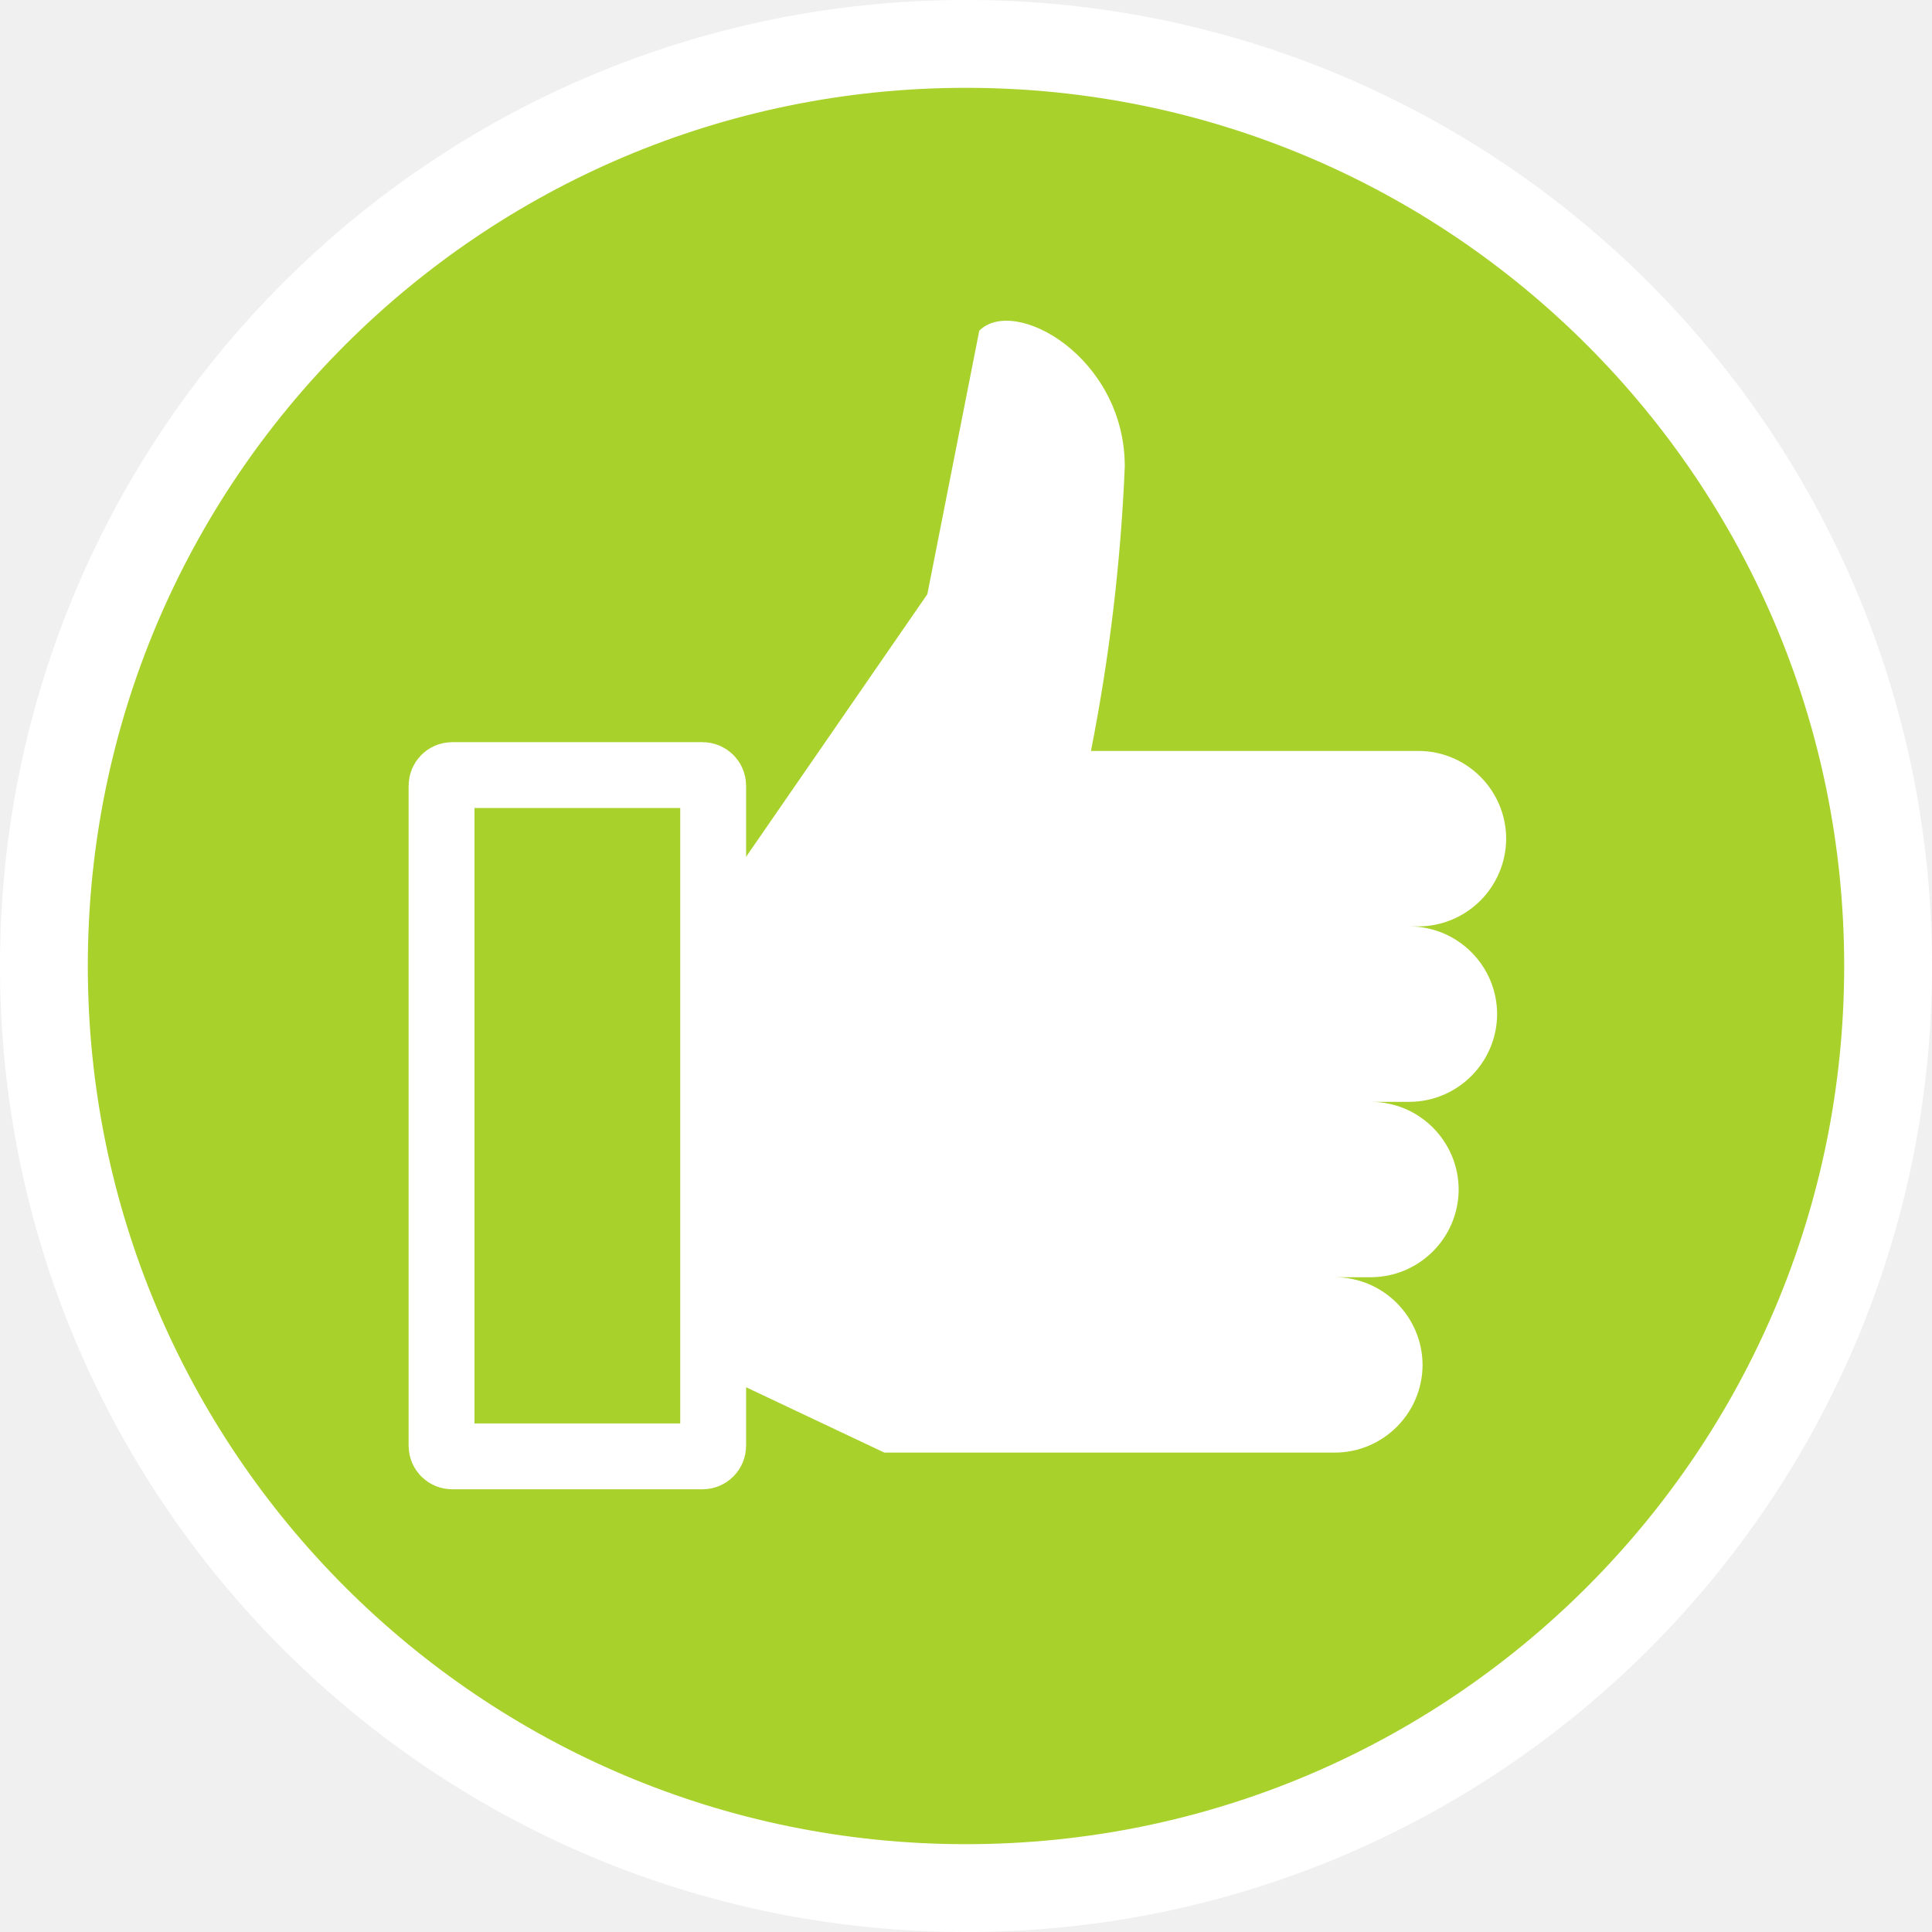
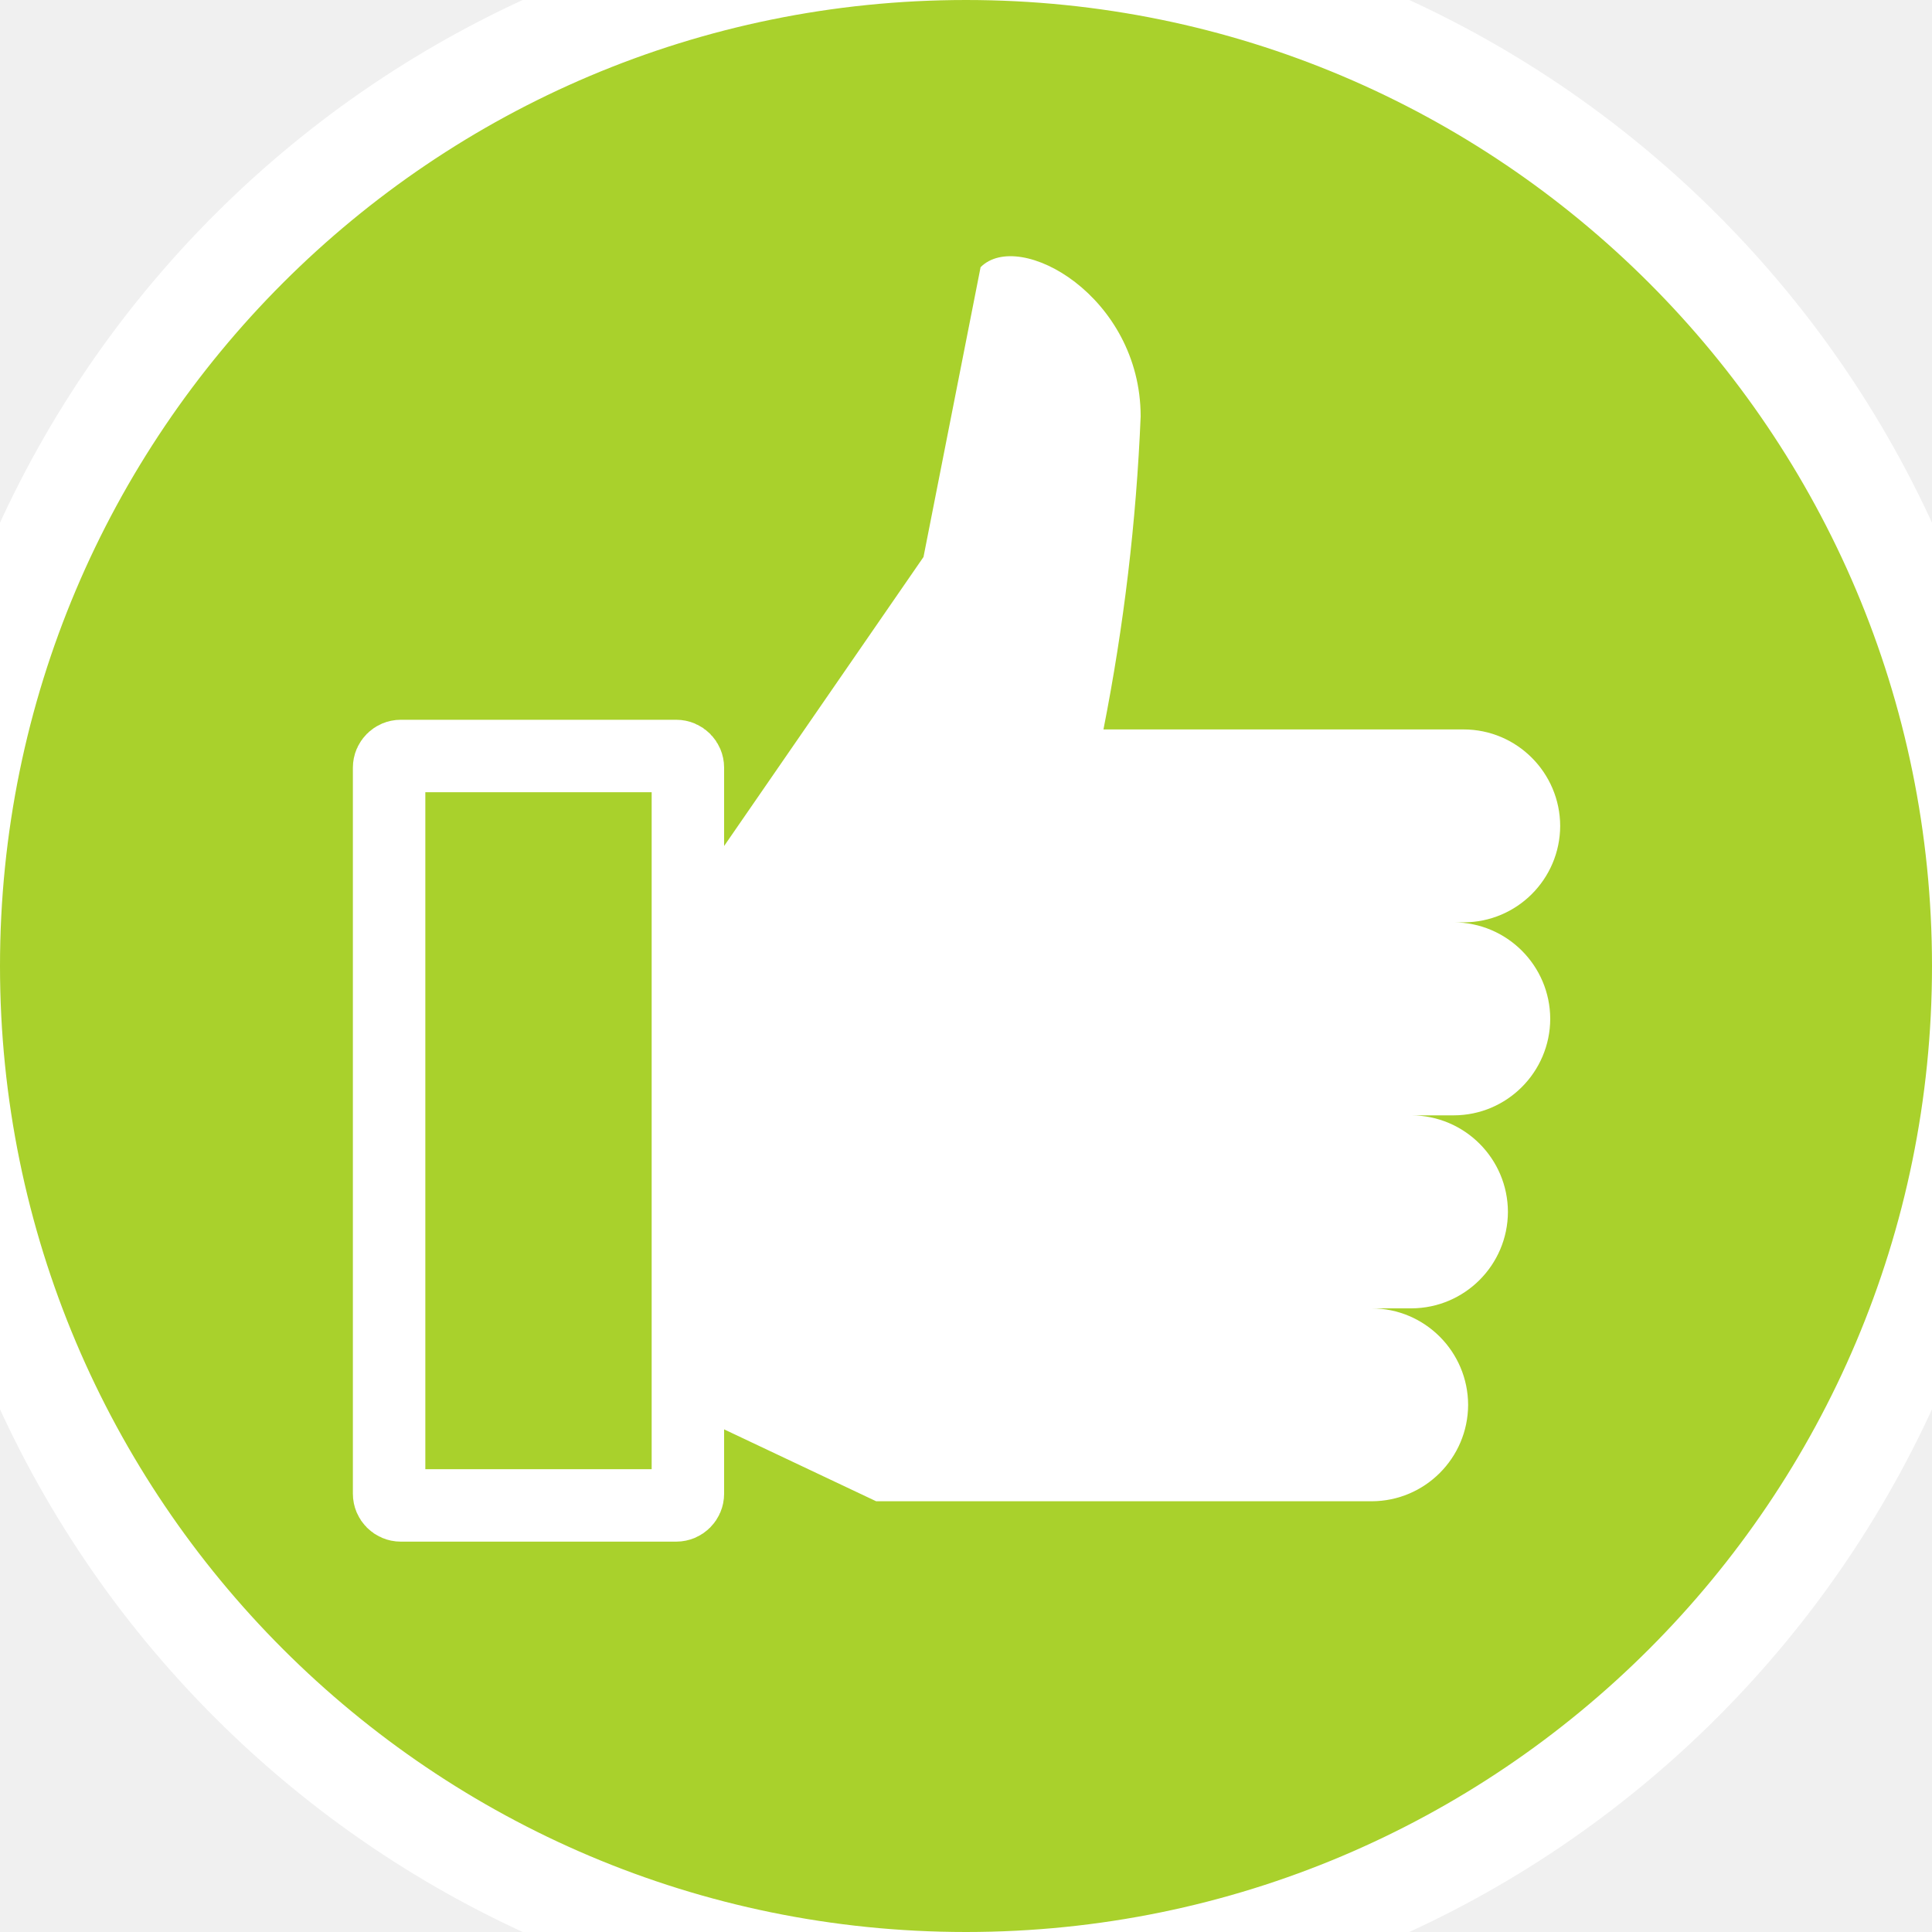
- <svg xmlns="http://www.w3.org/2000/svg" width="22" height="22" viewBox="0 0 22 22">
-   <g fill="none" fill-rule="evenodd">
+ <svg xmlns="http://www.w3.org/2000/svg" width="20px" height="20px" viewBox="0 0 20 20" version="1.1">
+   <g id="02-Icons/Reactions/Thanks/20x20" stroke="none" stroke-width="1" fill="none" fill-rule="evenodd">
    <g>
-       <g transform="translate(-25 -15) translate(26 16)">
-         <circle cx="10" cy="10" r="10.5" fill="#A9D12C" fill-rule="nonzero" stroke="#FFF" />
-         <rect width="3.093" height="7.758" x="4.028" y="7.826" stroke="#FFF" stroke-linecap="round" stroke-linejoin="round" stroke-width=".75" rx=".121" />
-         <path fill="#FFF" fill-rule="nonzero" d="M7.12 8.823h.33l2.11-3.057.591-3c.4-.403 1.657.3 1.657 1.545-.045 1.088-.174 2.171-.385 3.24h3.729c.551.001.997.448.999.998-.002.552-.448.998-.999 1h-.103c.55.001.997.447.999.998-.002.551-.448.998-1 1h-.437c.55 0 .997.447.999.998-.002.551-.448.997-1 .999H14.2c.55.001.997.448.999.999-.002.55-.448.997-1 .998H9.07l-1.95-.922" />
-       </g>
+       <circle id="Oval" stroke="#FFFFFF" fill="#A9D12C" fill-rule="nonzero" cx="10" cy="10" r="10.5" />
+       <rect id="Rectangle" stroke="#FFFFFF" stroke-width="0.75" stroke-linecap="round" stroke-linejoin="round" x="4.028" y="7.826" width="3.093" height="7.758" rx="0.121" />
+       <path d="M7.121,8.823 L7.451,8.823 L9.56,5.766 L10.151,2.766 C10.551,2.363 11.808,3.066 11.808,4.311 C11.763,5.399 11.634,6.482 11.423,7.551 L15.152,7.551 C15.703,7.552 16.149,7.999 16.151,8.55 L16.151,8.55 C16.149,9.101 15.703,9.547 15.152,9.548 L15.049,9.548 C15.6,9.55 16.046,9.996 16.048,10.547 L16.048,10.547 C16.046,11.098 15.6,11.545 15.049,11.546 L14.611,11.546 C15.162,11.548 15.608,11.994 15.61,12.545 L15.61,12.545 C15.608,13.096 15.162,13.542 14.611,13.544 L14.199,13.544 C14.75,13.545 15.196,13.992 15.198,14.543 L15.198,14.543 C15.196,15.094 14.75,15.54 14.199,15.541 L9.07,15.541 L7.12,14.619" id="Path" fill="#FFFFFF" fill-rule="nonzero" />
    </g>
  </g>
</svg>
